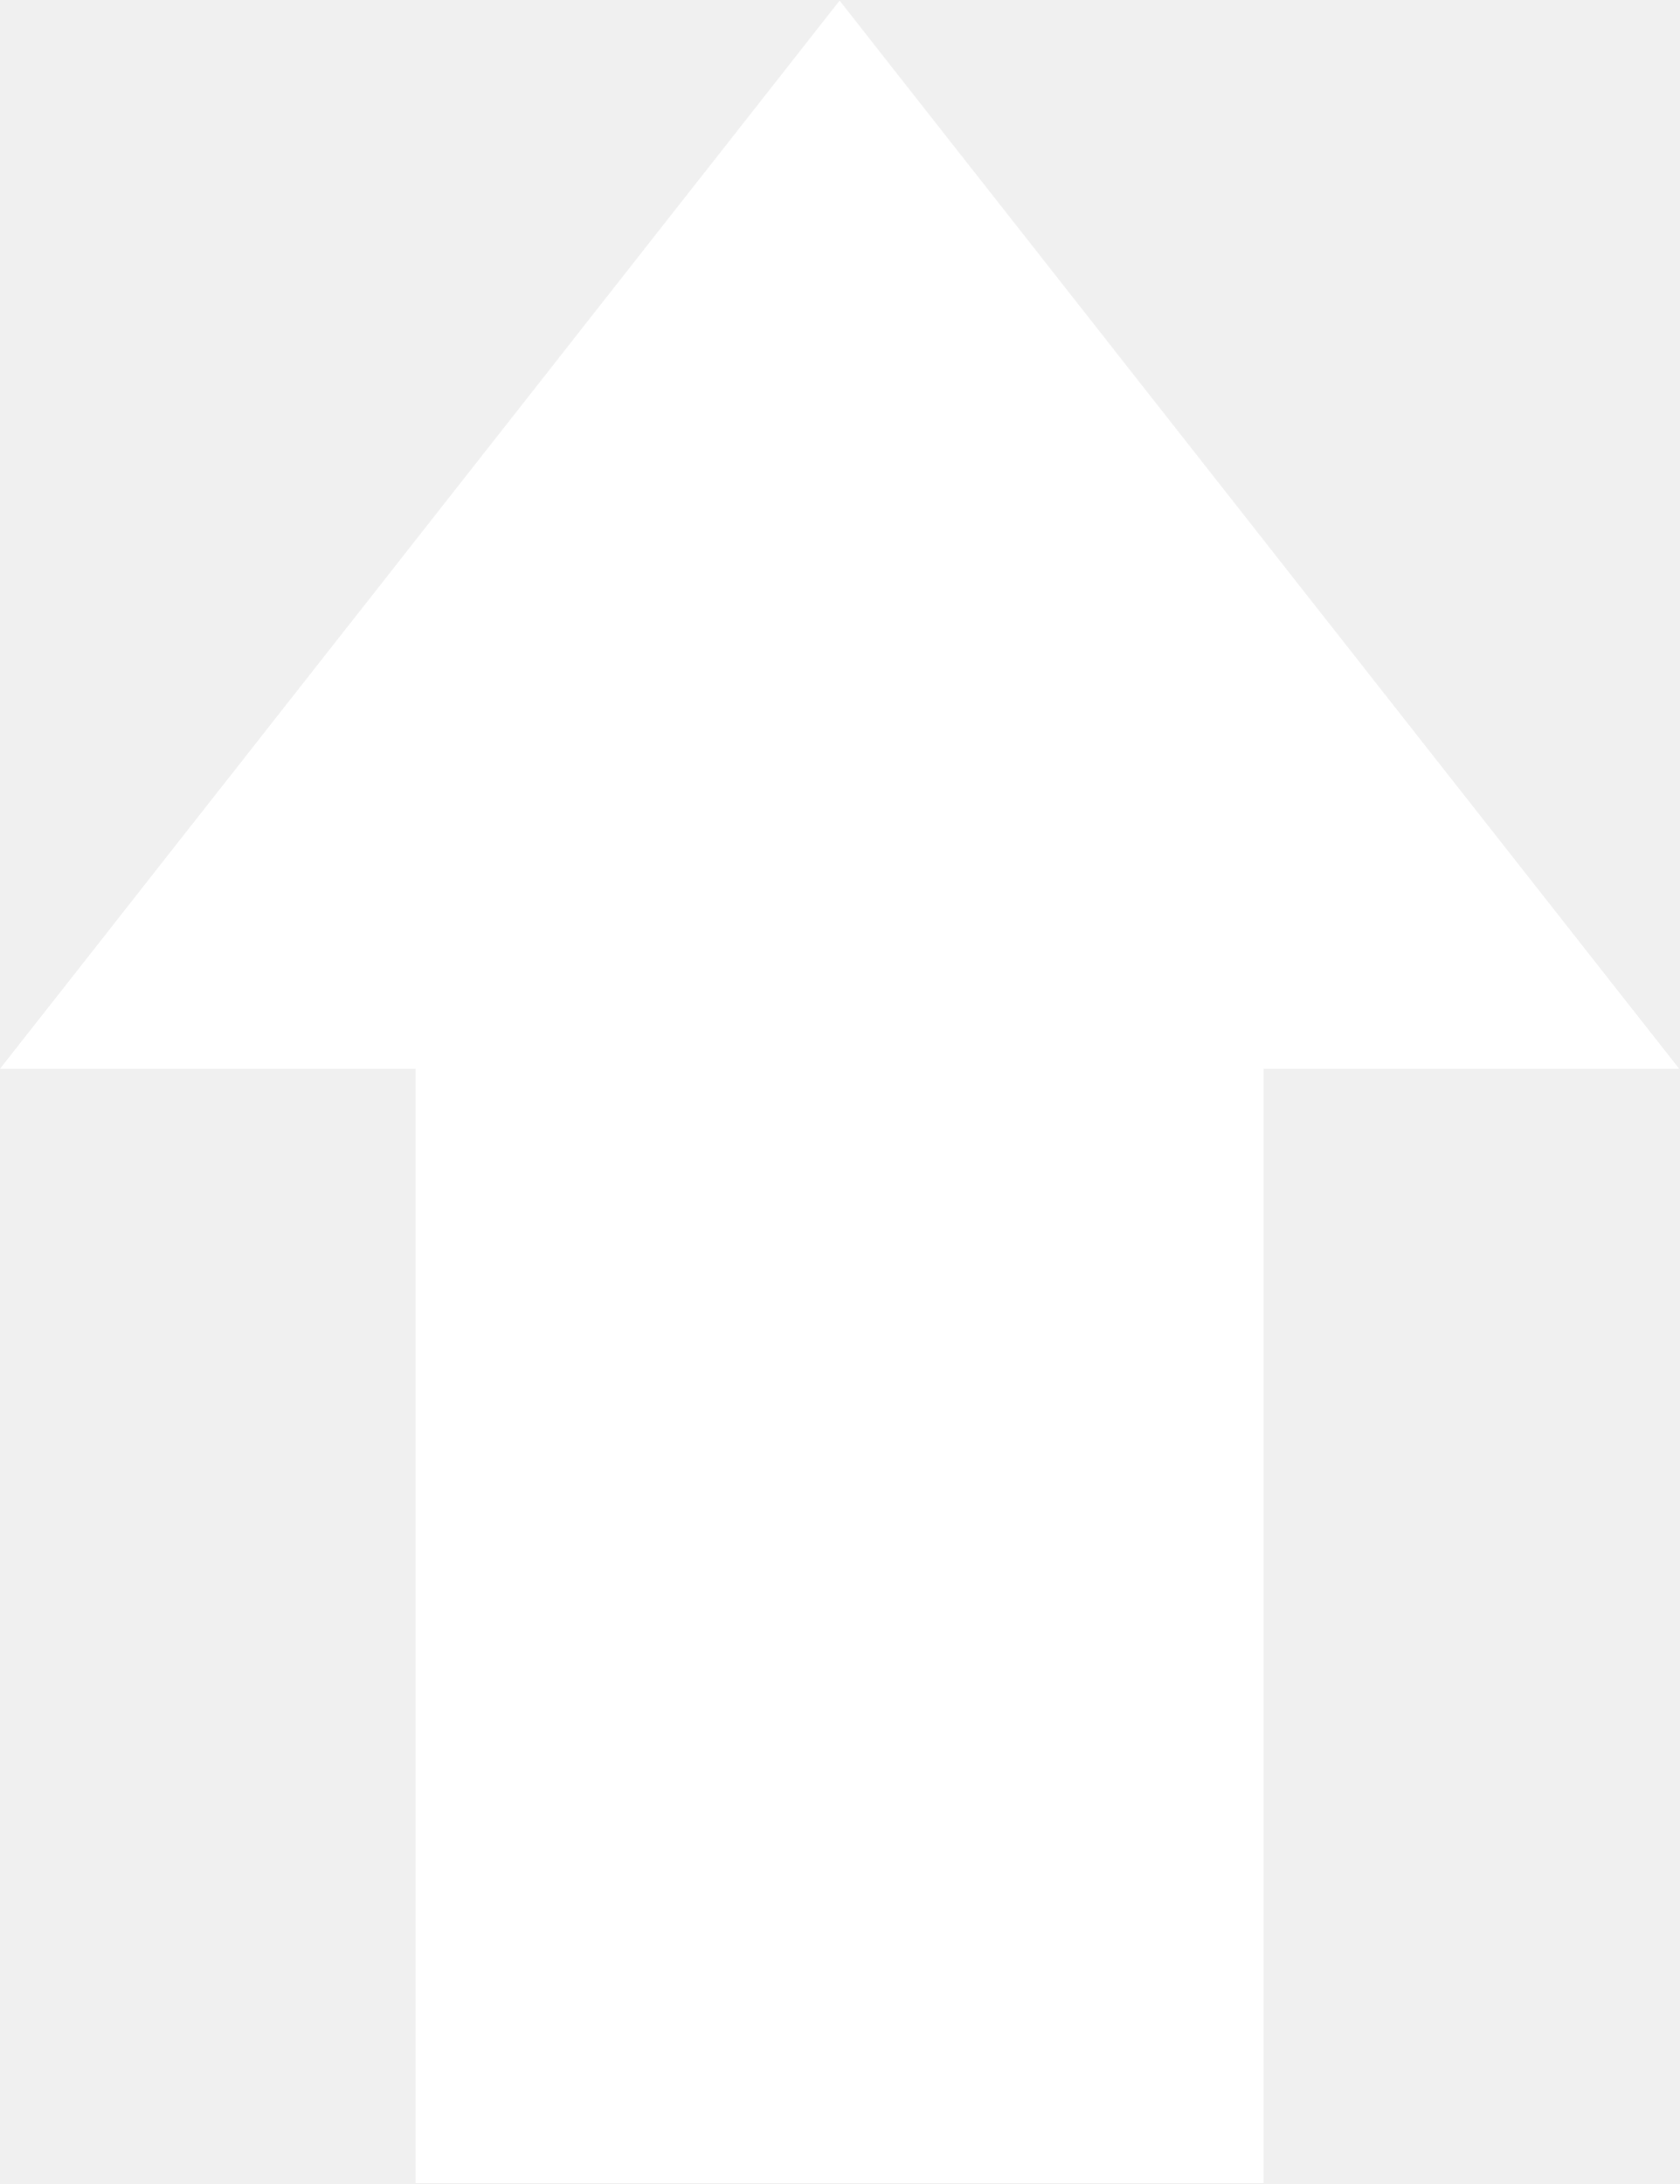
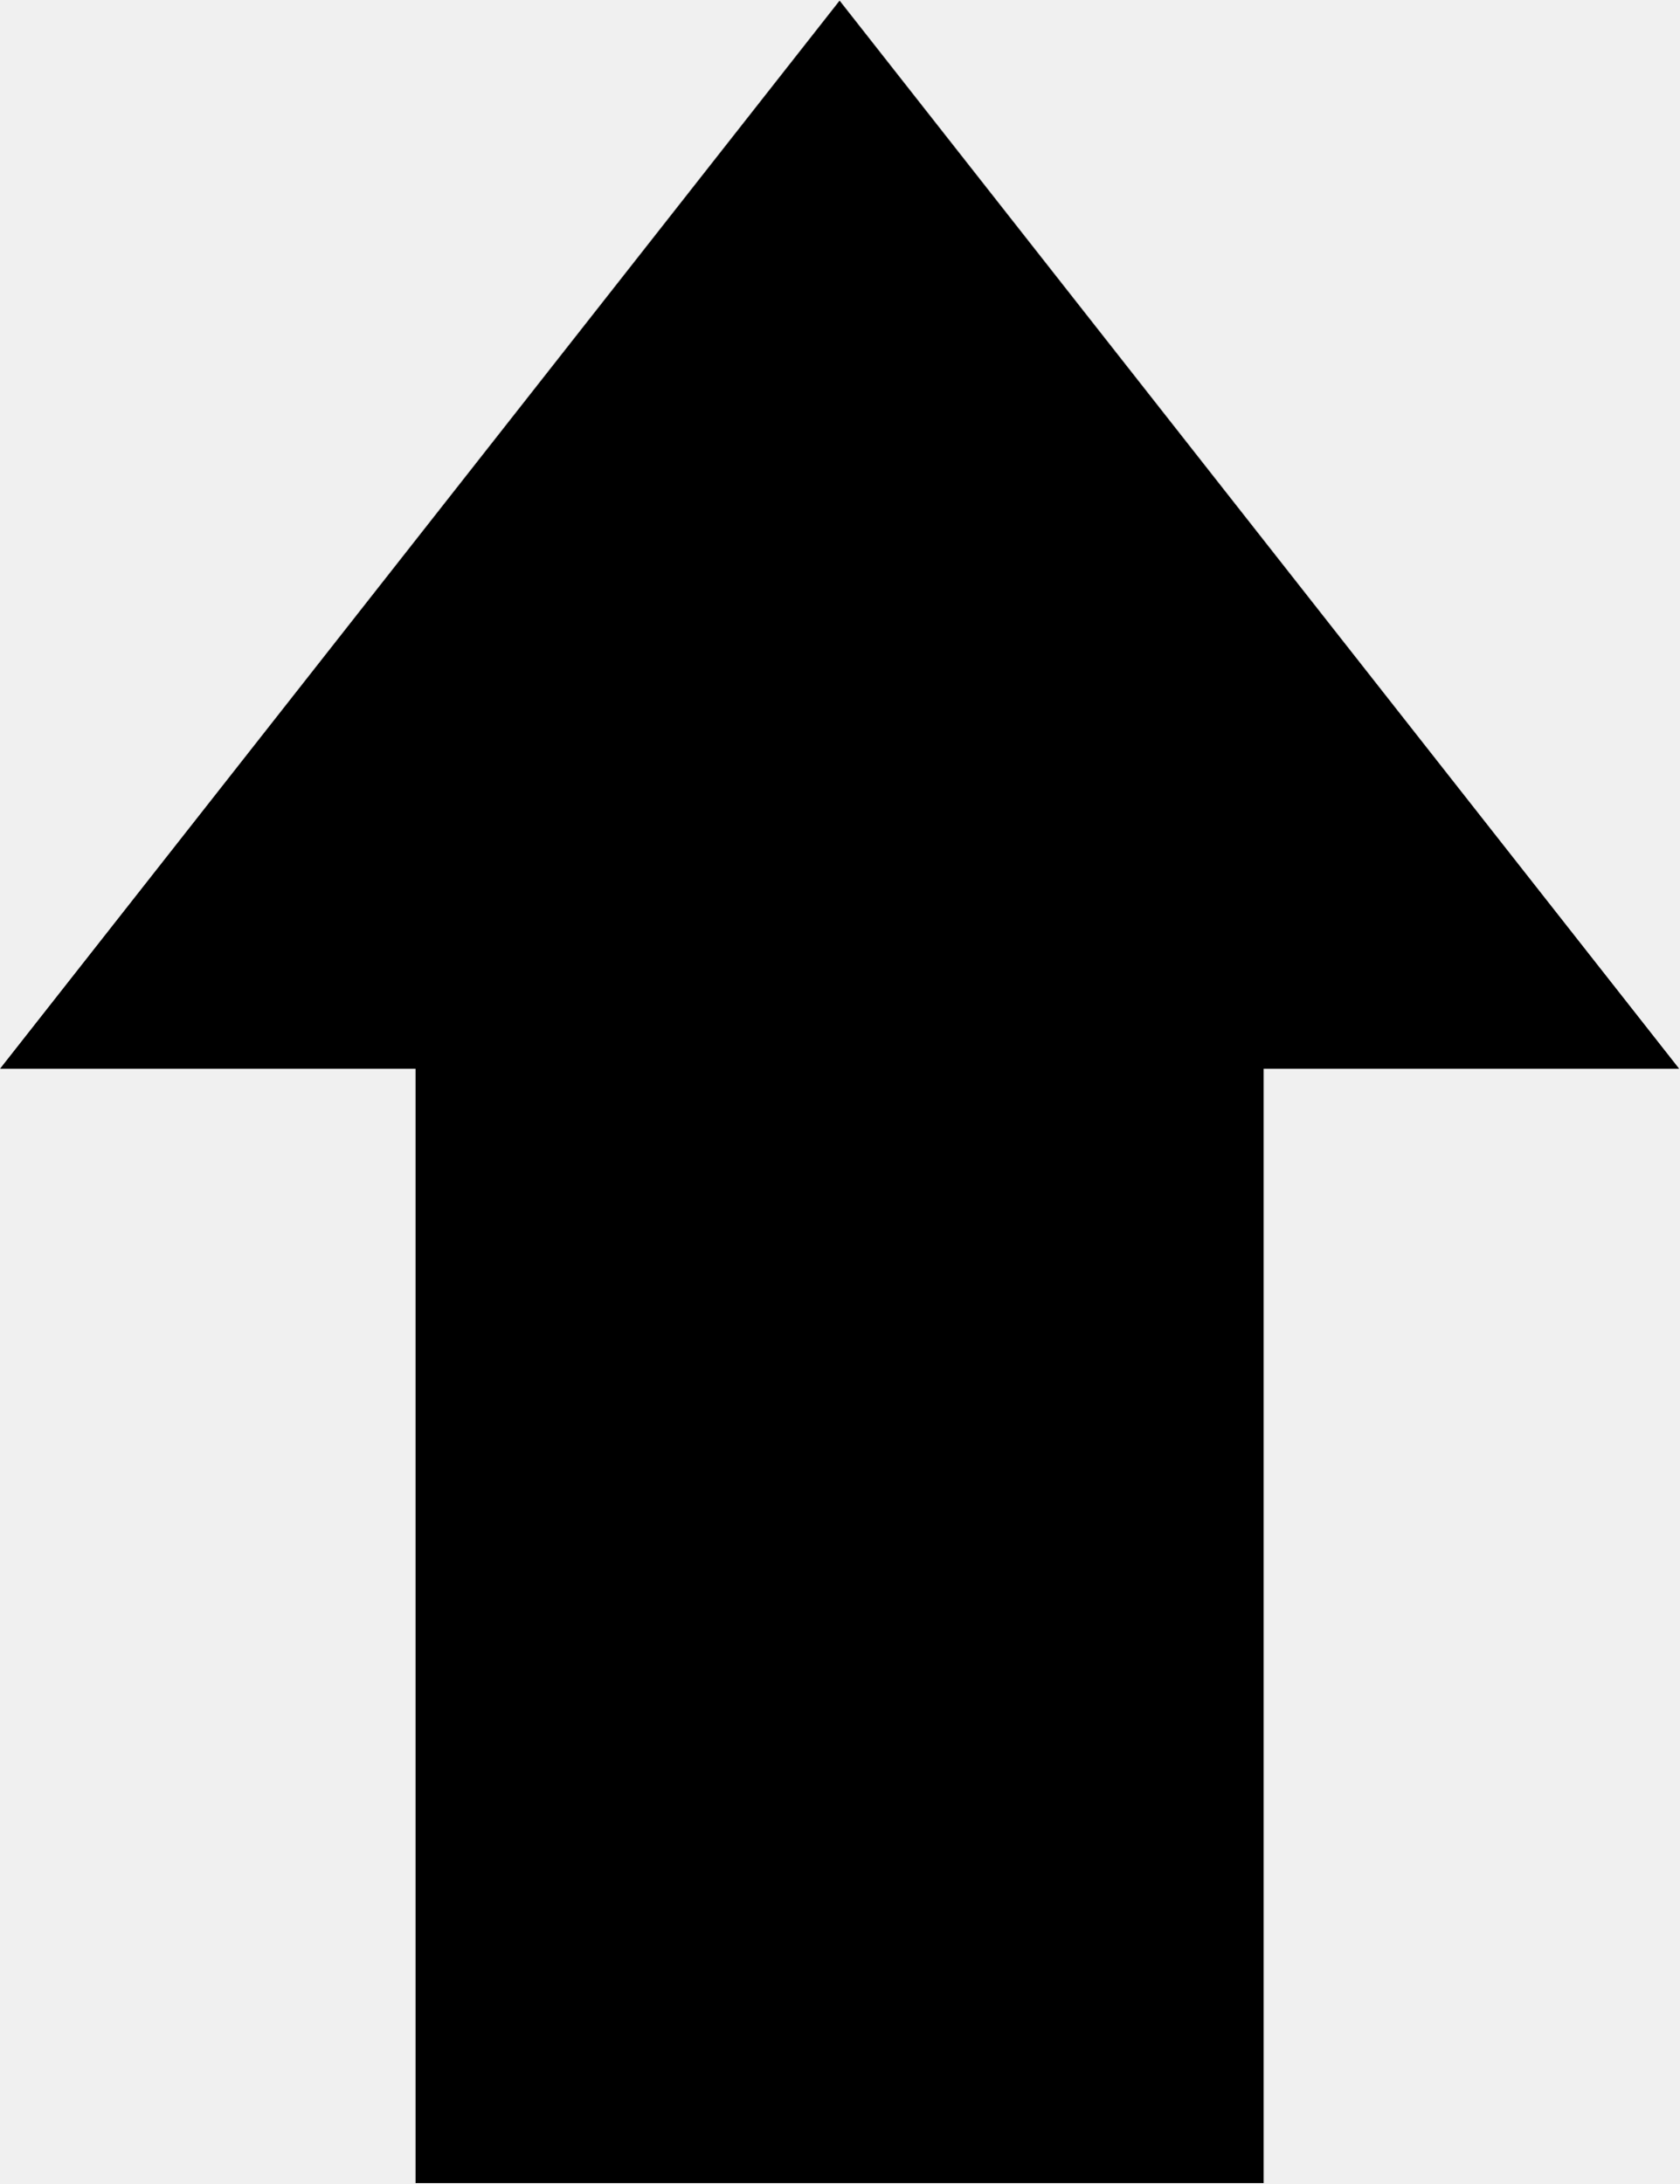
<svg xmlns="http://www.w3.org/2000/svg" width="10pt" height="13pt" viewBox="0 0 3.528 4.586" version="1.1" id="svg840">
  <defs id="defs834" />
  <g id="layer1" transform="translate(0,-292.4139)">
-     <path style="opacity:1;fill:#ffffff;fill-opacity:1;fill-rule:nonzero;stroke:none;stroke-width:0.282;stroke-linecap:round;stroke-linejoin:round;stroke-miterlimit:4;stroke-dasharray:none;stroke-dashoffset:0;stroke-opacity:1;paint-order:markers stroke fill" d="m 2.655,297 0,-2.341 H 3.528 L 1.764,292.415 0,294.659 h 0.873 v 2.341 z" id="rect1385" />
+     <path style="opacity:1;fill:#000000;fill-opacity:1;fill-rule:nonzero;stroke:none;stroke-width:0.282;stroke-linecap:round;stroke-linejoin:round;stroke-miterlimit:4;stroke-dasharray:none;stroke-dashoffset:0;stroke-opacity:1;paint-order:markers stroke fill" d="m 2.655,297 0,-2.341 H 3.528 L 1.764,292.415 0,294.659 h 0.873 v 2.341 z" id="rect1385" />
  </g>
</svg>
